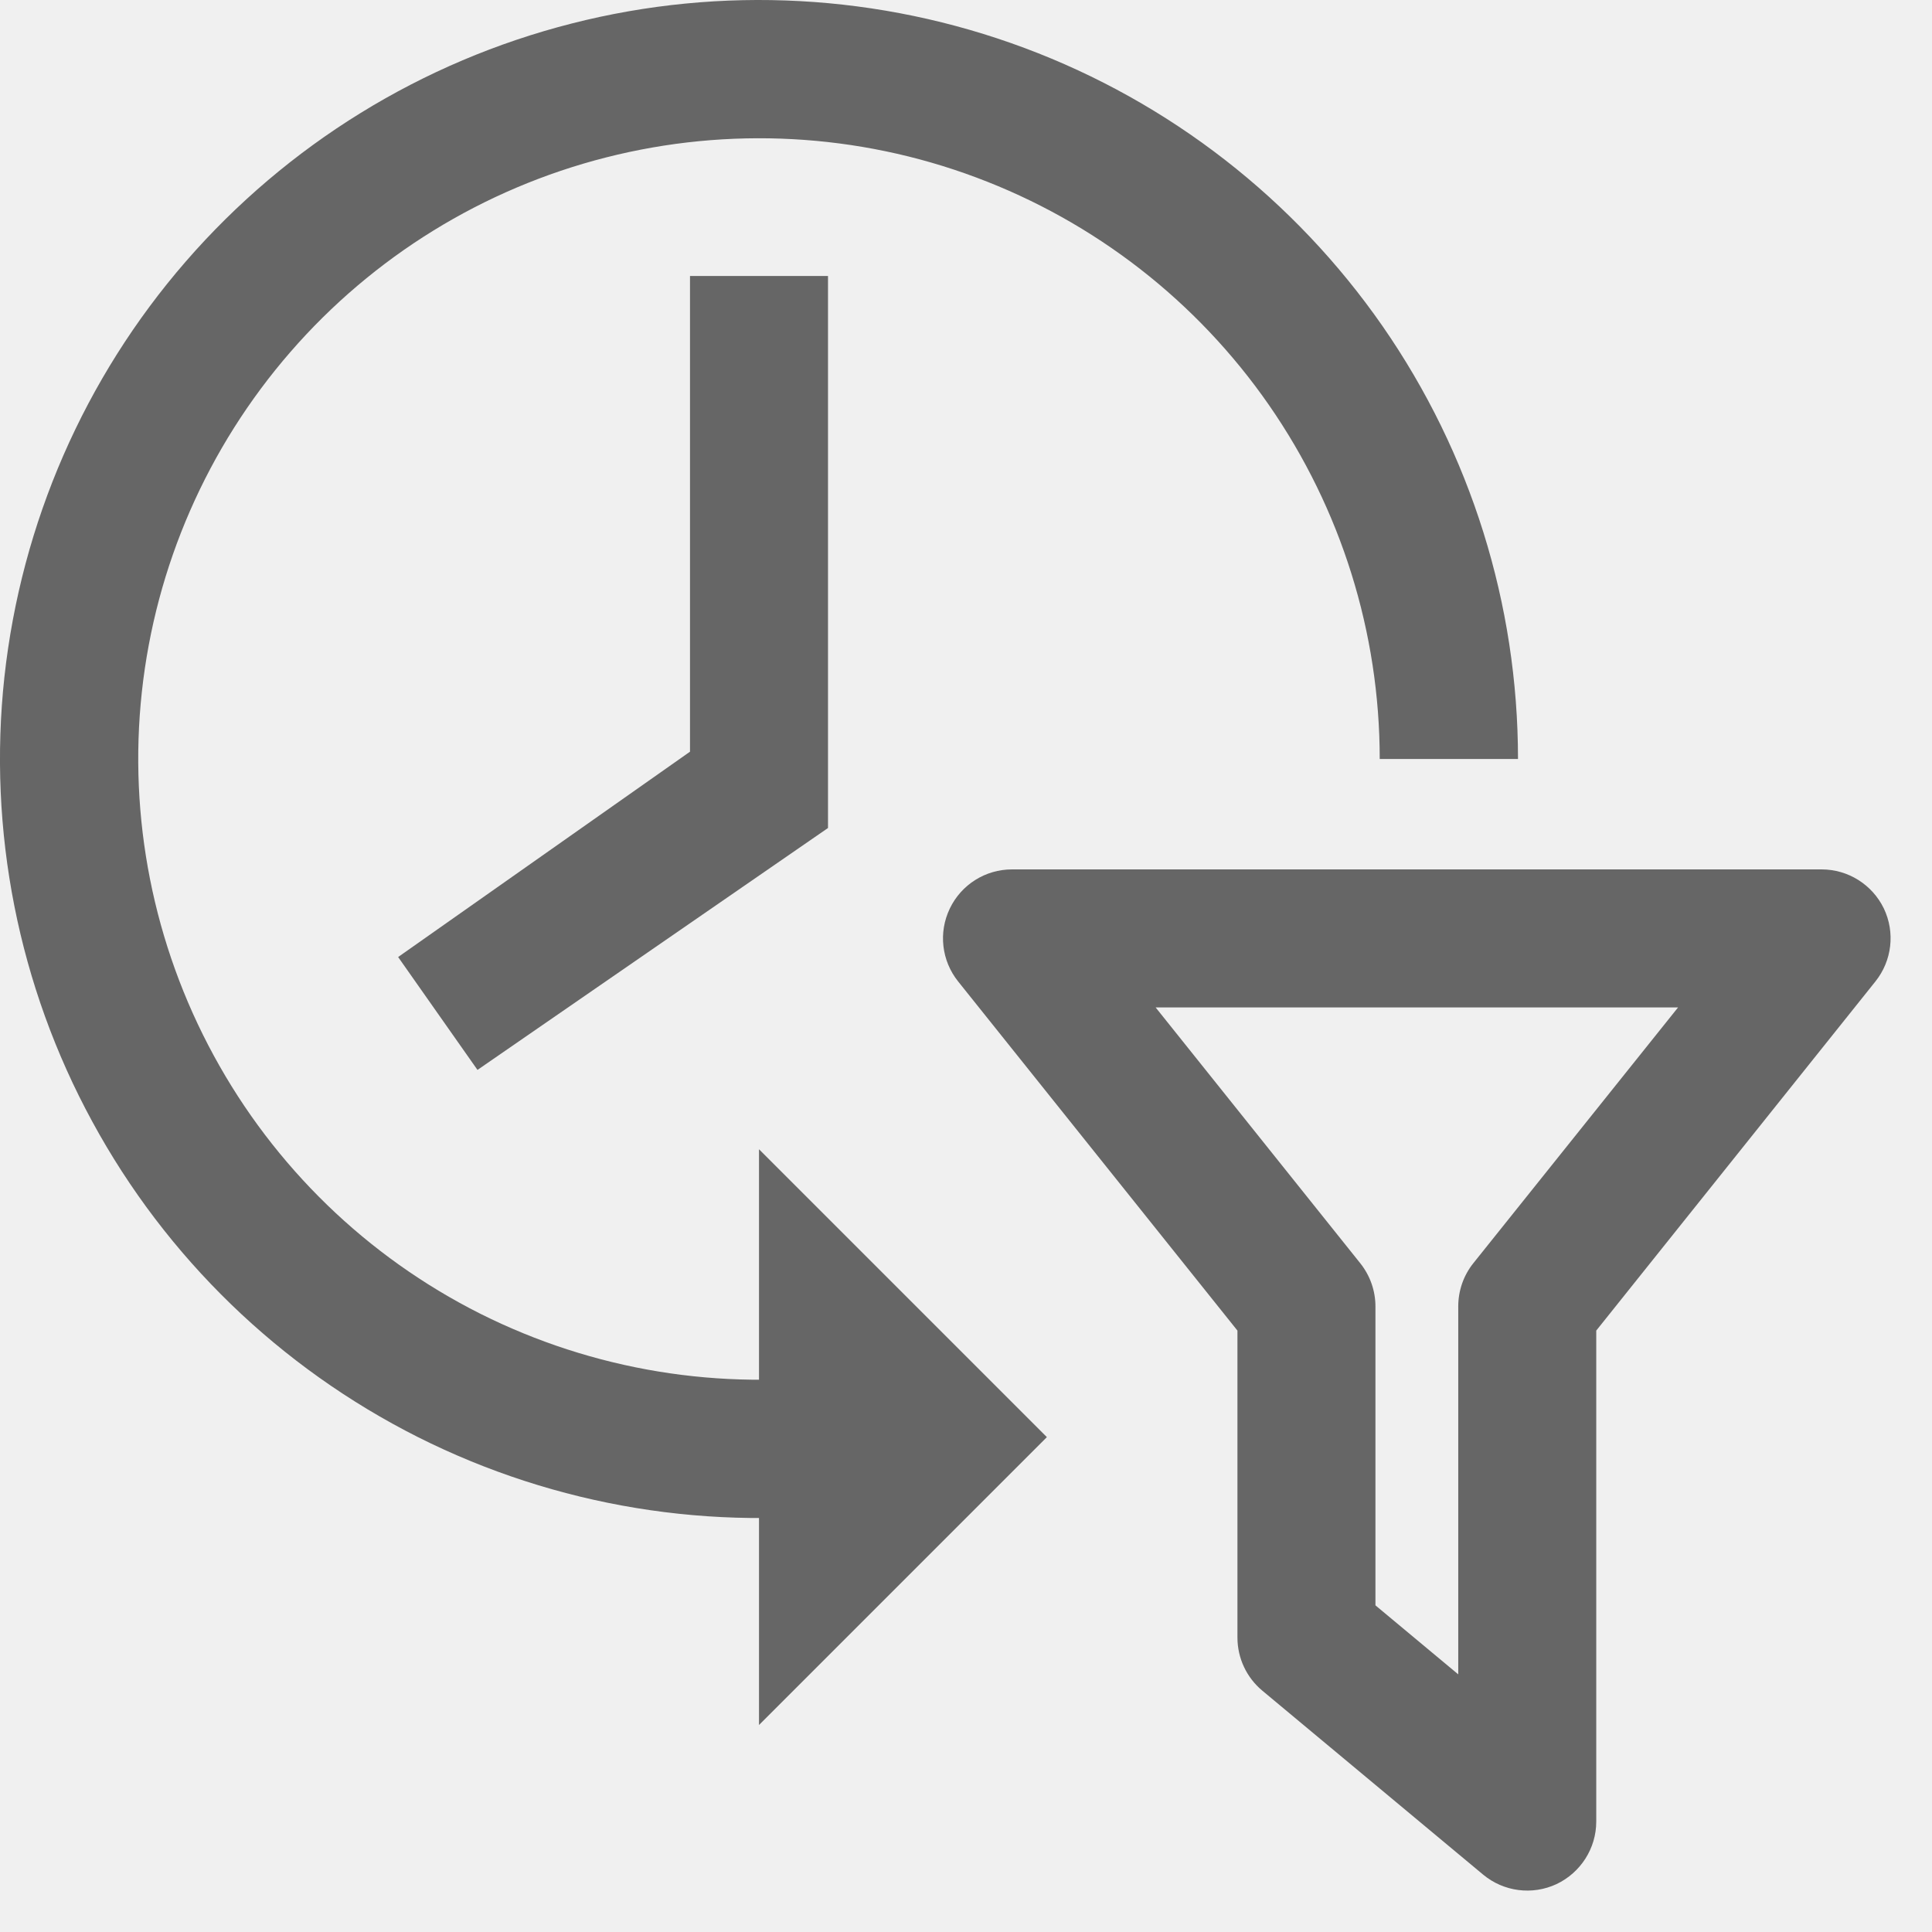
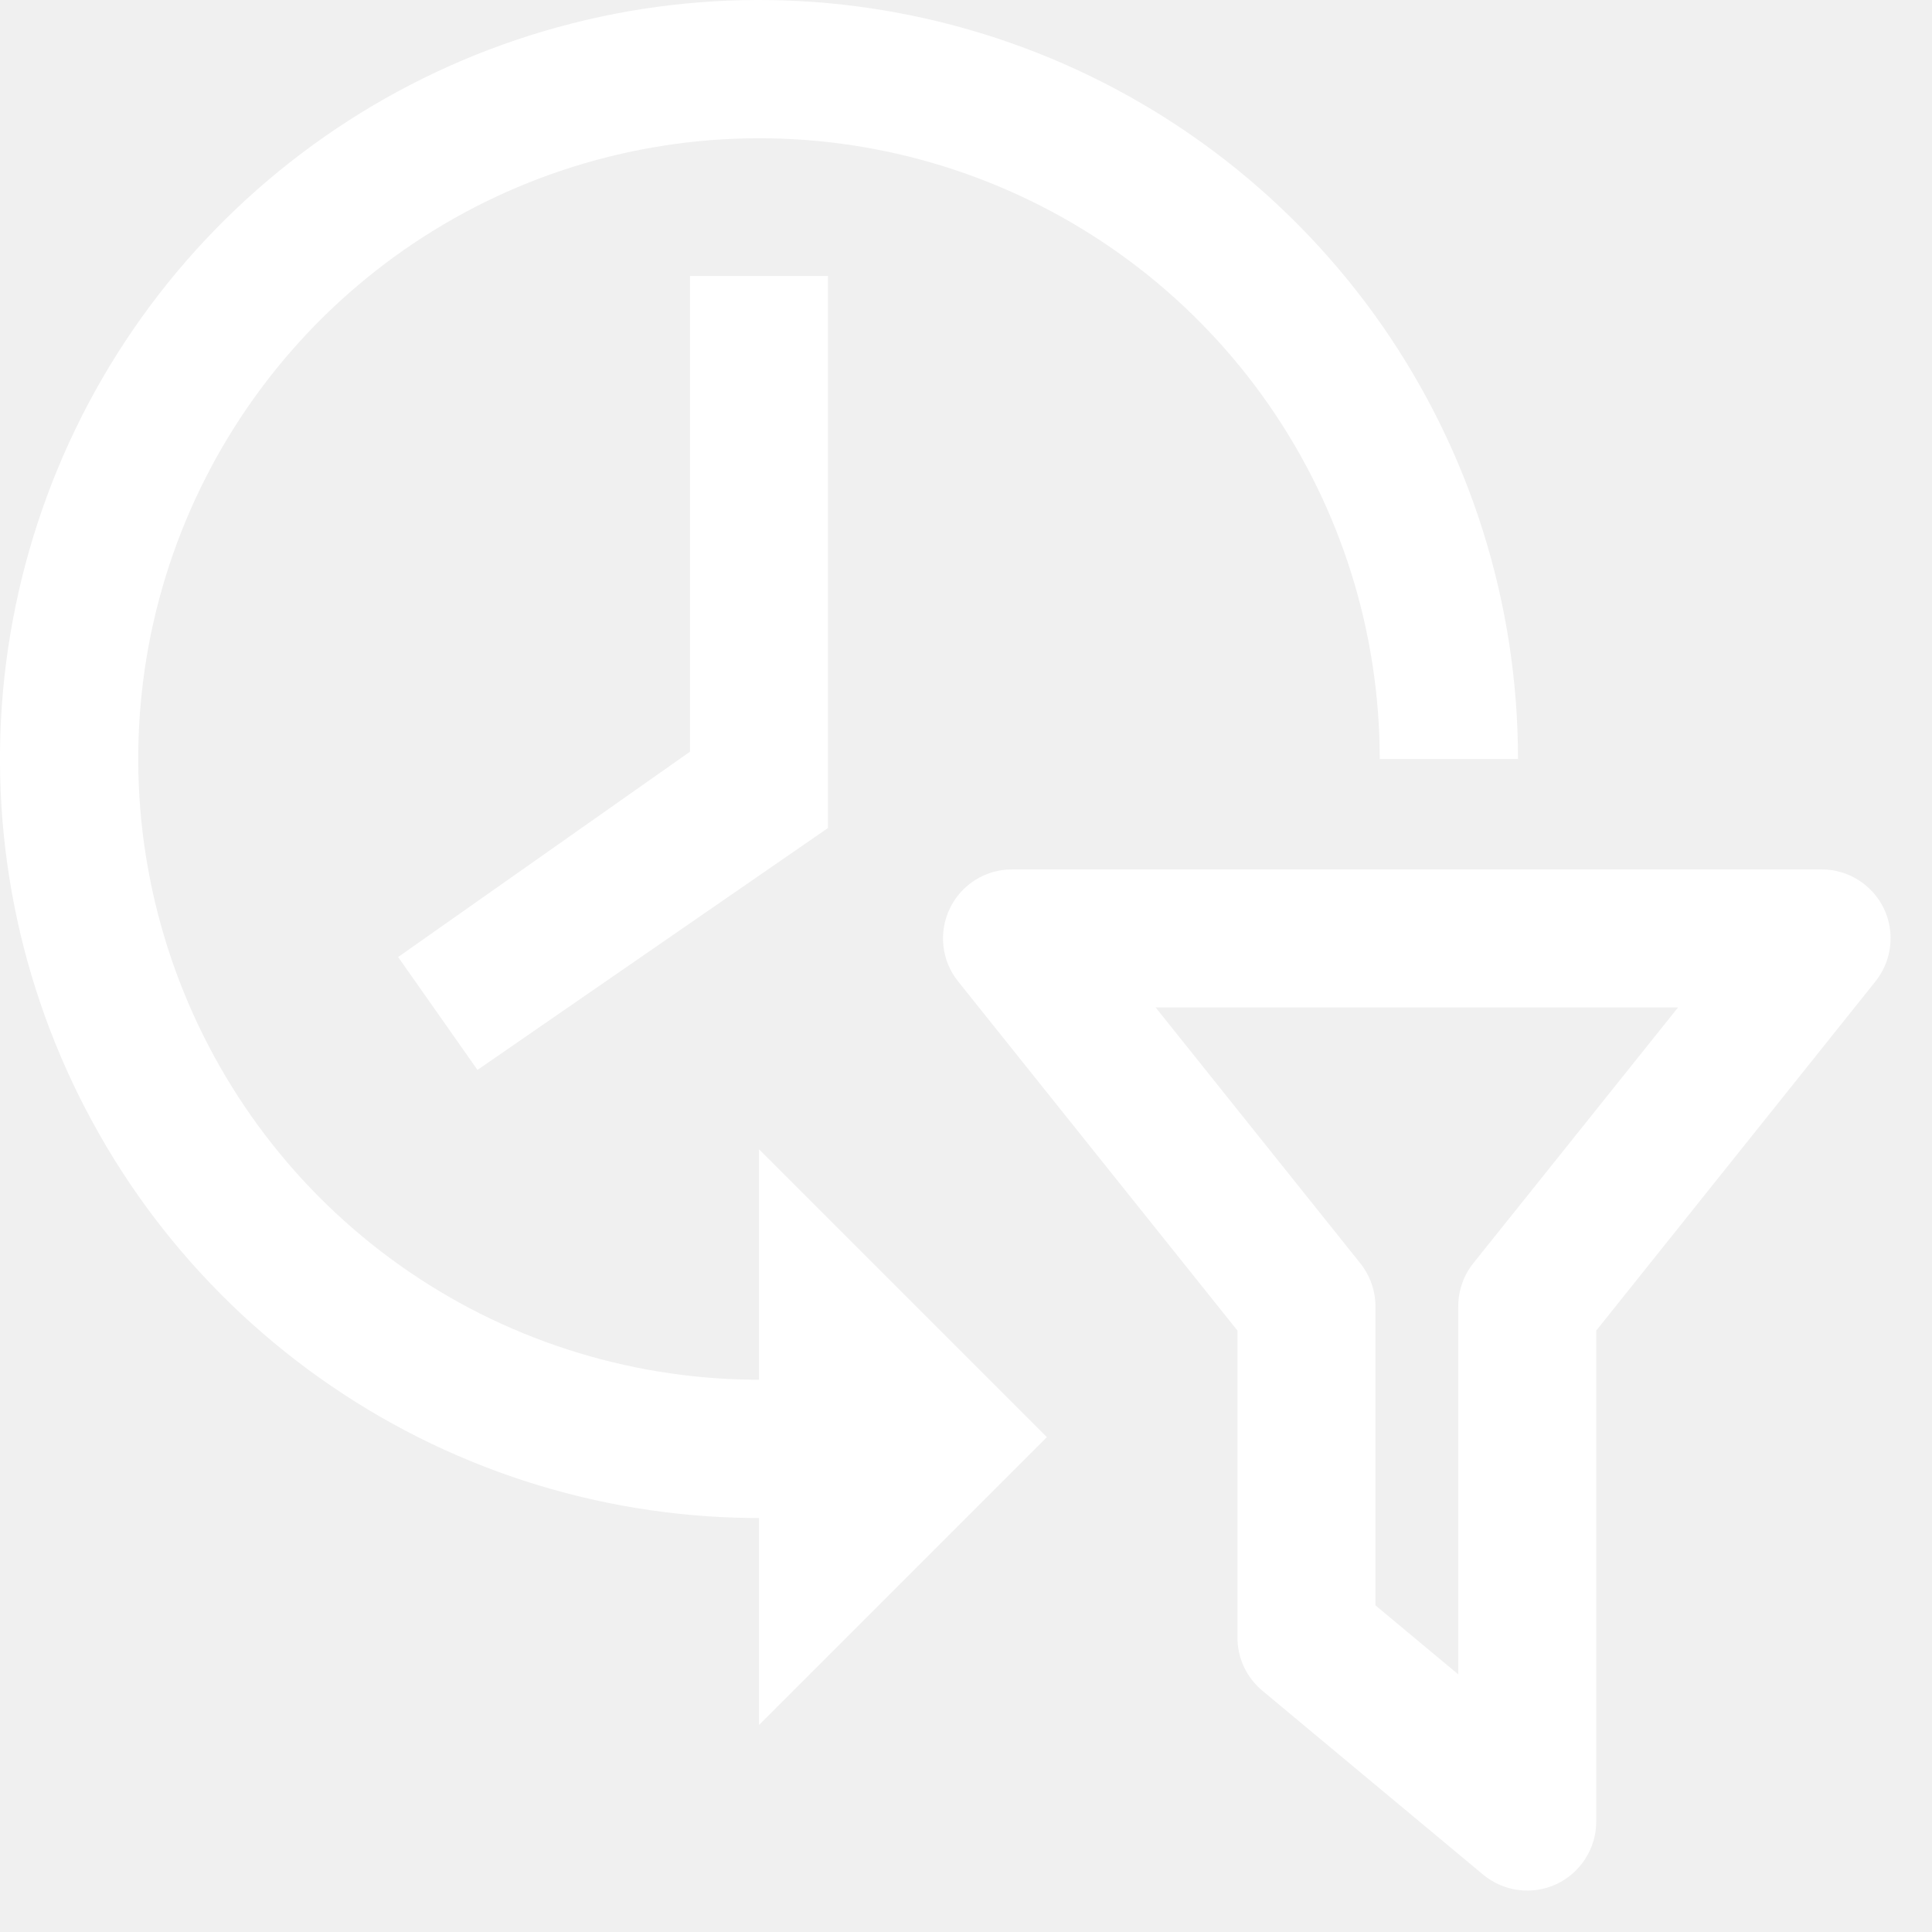
<svg xmlns="http://www.w3.org/2000/svg" width="14" height="14" viewBox="0 0 14 14" fill="none">
-   <path fill-rule="evenodd" clip-rule="evenodd" d="M6.883 6.583C6.966 6.41 7.141 6.3 7.333 6.3H13.2C13.392 6.3 13.567 6.41 13.651 6.583C13.734 6.757 13.71 6.962 13.59 7.112L11.567 9.642V13.2C11.567 13.394 11.454 13.57 11.279 13.653C11.103 13.735 10.896 13.708 10.747 13.584L9.147 12.251C9.033 12.156 8.967 12.015 8.967 11.867V9.642L6.943 7.112C6.823 6.962 6.799 6.757 6.883 6.583ZM8.374 7.3L9.857 9.154C9.928 9.243 9.967 9.353 9.967 9.467V11.633L10.567 12.133V9.467C10.567 9.353 10.605 9.243 10.676 9.154L12.16 7.3H8.374Z" fill="#666666" />
-   <path d="M5.5 8.328L7.586 10.414L5.5 12.5V8.328Z" fill="#666666" />
-   <path d="M11 5.5C11 4.379 10.658 3.285 10.019 2.364C9.38 1.444 8.475 0.74 7.425 0.348C6.375 -0.044 5.23 -0.107 4.144 0.17C3.058 0.446 2.082 1.048 1.347 1.894C0.612 2.74 0.154 3.791 0.032 4.905C-0.089 6.019 0.133 7.144 0.669 8.128C1.204 9.113 2.028 9.91 3.029 10.414C4.03 10.917 5.161 11.103 6.271 10.946L6.131 9.954C5.223 10.082 4.298 9.93 3.479 9.519C2.66 9.107 1.987 8.455 1.549 7.649C1.111 6.844 0.929 5.924 1.028 5.013C1.127 4.102 1.503 3.243 2.104 2.551C2.705 1.859 3.503 1.367 4.391 1.141C5.279 0.915 6.216 0.965 7.074 1.286C7.933 1.607 8.673 2.182 9.196 2.936C9.718 3.689 9.998 4.583 9.998 5.5H11Z" fill="#666666" />
-   <path d="M6 2H5V5.447L2.885 6.935L3.46 7.753L6 6V2Z" fill="#666666" />
+   <path fill-rule="evenodd" clip-rule="evenodd" d="M6.883 6.583C6.966 6.41 7.141 6.3 7.333 6.3H13.2C13.392 6.3 13.567 6.41 13.651 6.583C13.734 6.757 13.71 6.962 13.59 7.112L11.567 9.642V13.2C11.567 13.394 11.454 13.57 11.279 13.653C11.103 13.735 10.896 13.708 10.747 13.584L9.147 12.251C9.033 12.156 8.967 12.015 8.967 11.867V9.642L6.943 7.112C6.823 6.962 6.799 6.757 6.883 6.583ZM8.374 7.3L9.857 9.154C9.928 9.243 9.967 9.353 9.967 9.467V11.633L10.567 12.133V9.467C10.567 9.353 10.605 9.243 10.676 9.154L12.16 7.3H8.374Z" fill="#ffffff" />
+   <path d="M5.5 8.328L7.586 10.414L5.5 12.5V8.328Z" fill="#ffffff" />
+   <path d="M11 5.5C11 4.379 10.658 3.285 10.019 2.364C9.38 1.444 8.475 0.74 7.425 0.348C6.375 -0.044 5.23 -0.107 4.144 0.17C3.058 0.446 2.082 1.048 1.347 1.894C0.612 2.74 0.154 3.791 0.032 4.905C-0.089 6.019 0.133 7.144 0.669 8.128C1.204 9.113 2.028 9.91 3.029 10.414C4.03 10.917 5.161 11.103 6.271 10.946L6.131 9.954C5.223 10.082 4.298 9.93 3.479 9.519C2.66 9.107 1.987 8.455 1.549 7.649C1.111 6.844 0.929 5.924 1.028 5.013C1.127 4.102 1.503 3.243 2.104 2.551C2.705 1.859 3.503 1.367 4.391 1.141C5.279 0.915 6.216 0.965 7.074 1.286C7.933 1.607 8.673 2.182 9.196 2.936C9.718 3.689 9.998 4.583 9.998 5.5H11Z" fill="#ffffff" />
+   <path d="M6 2H5V5.447L2.885 6.935L3.46 7.753L6 6V2Z" fill="#ffffff" />
</svg>
